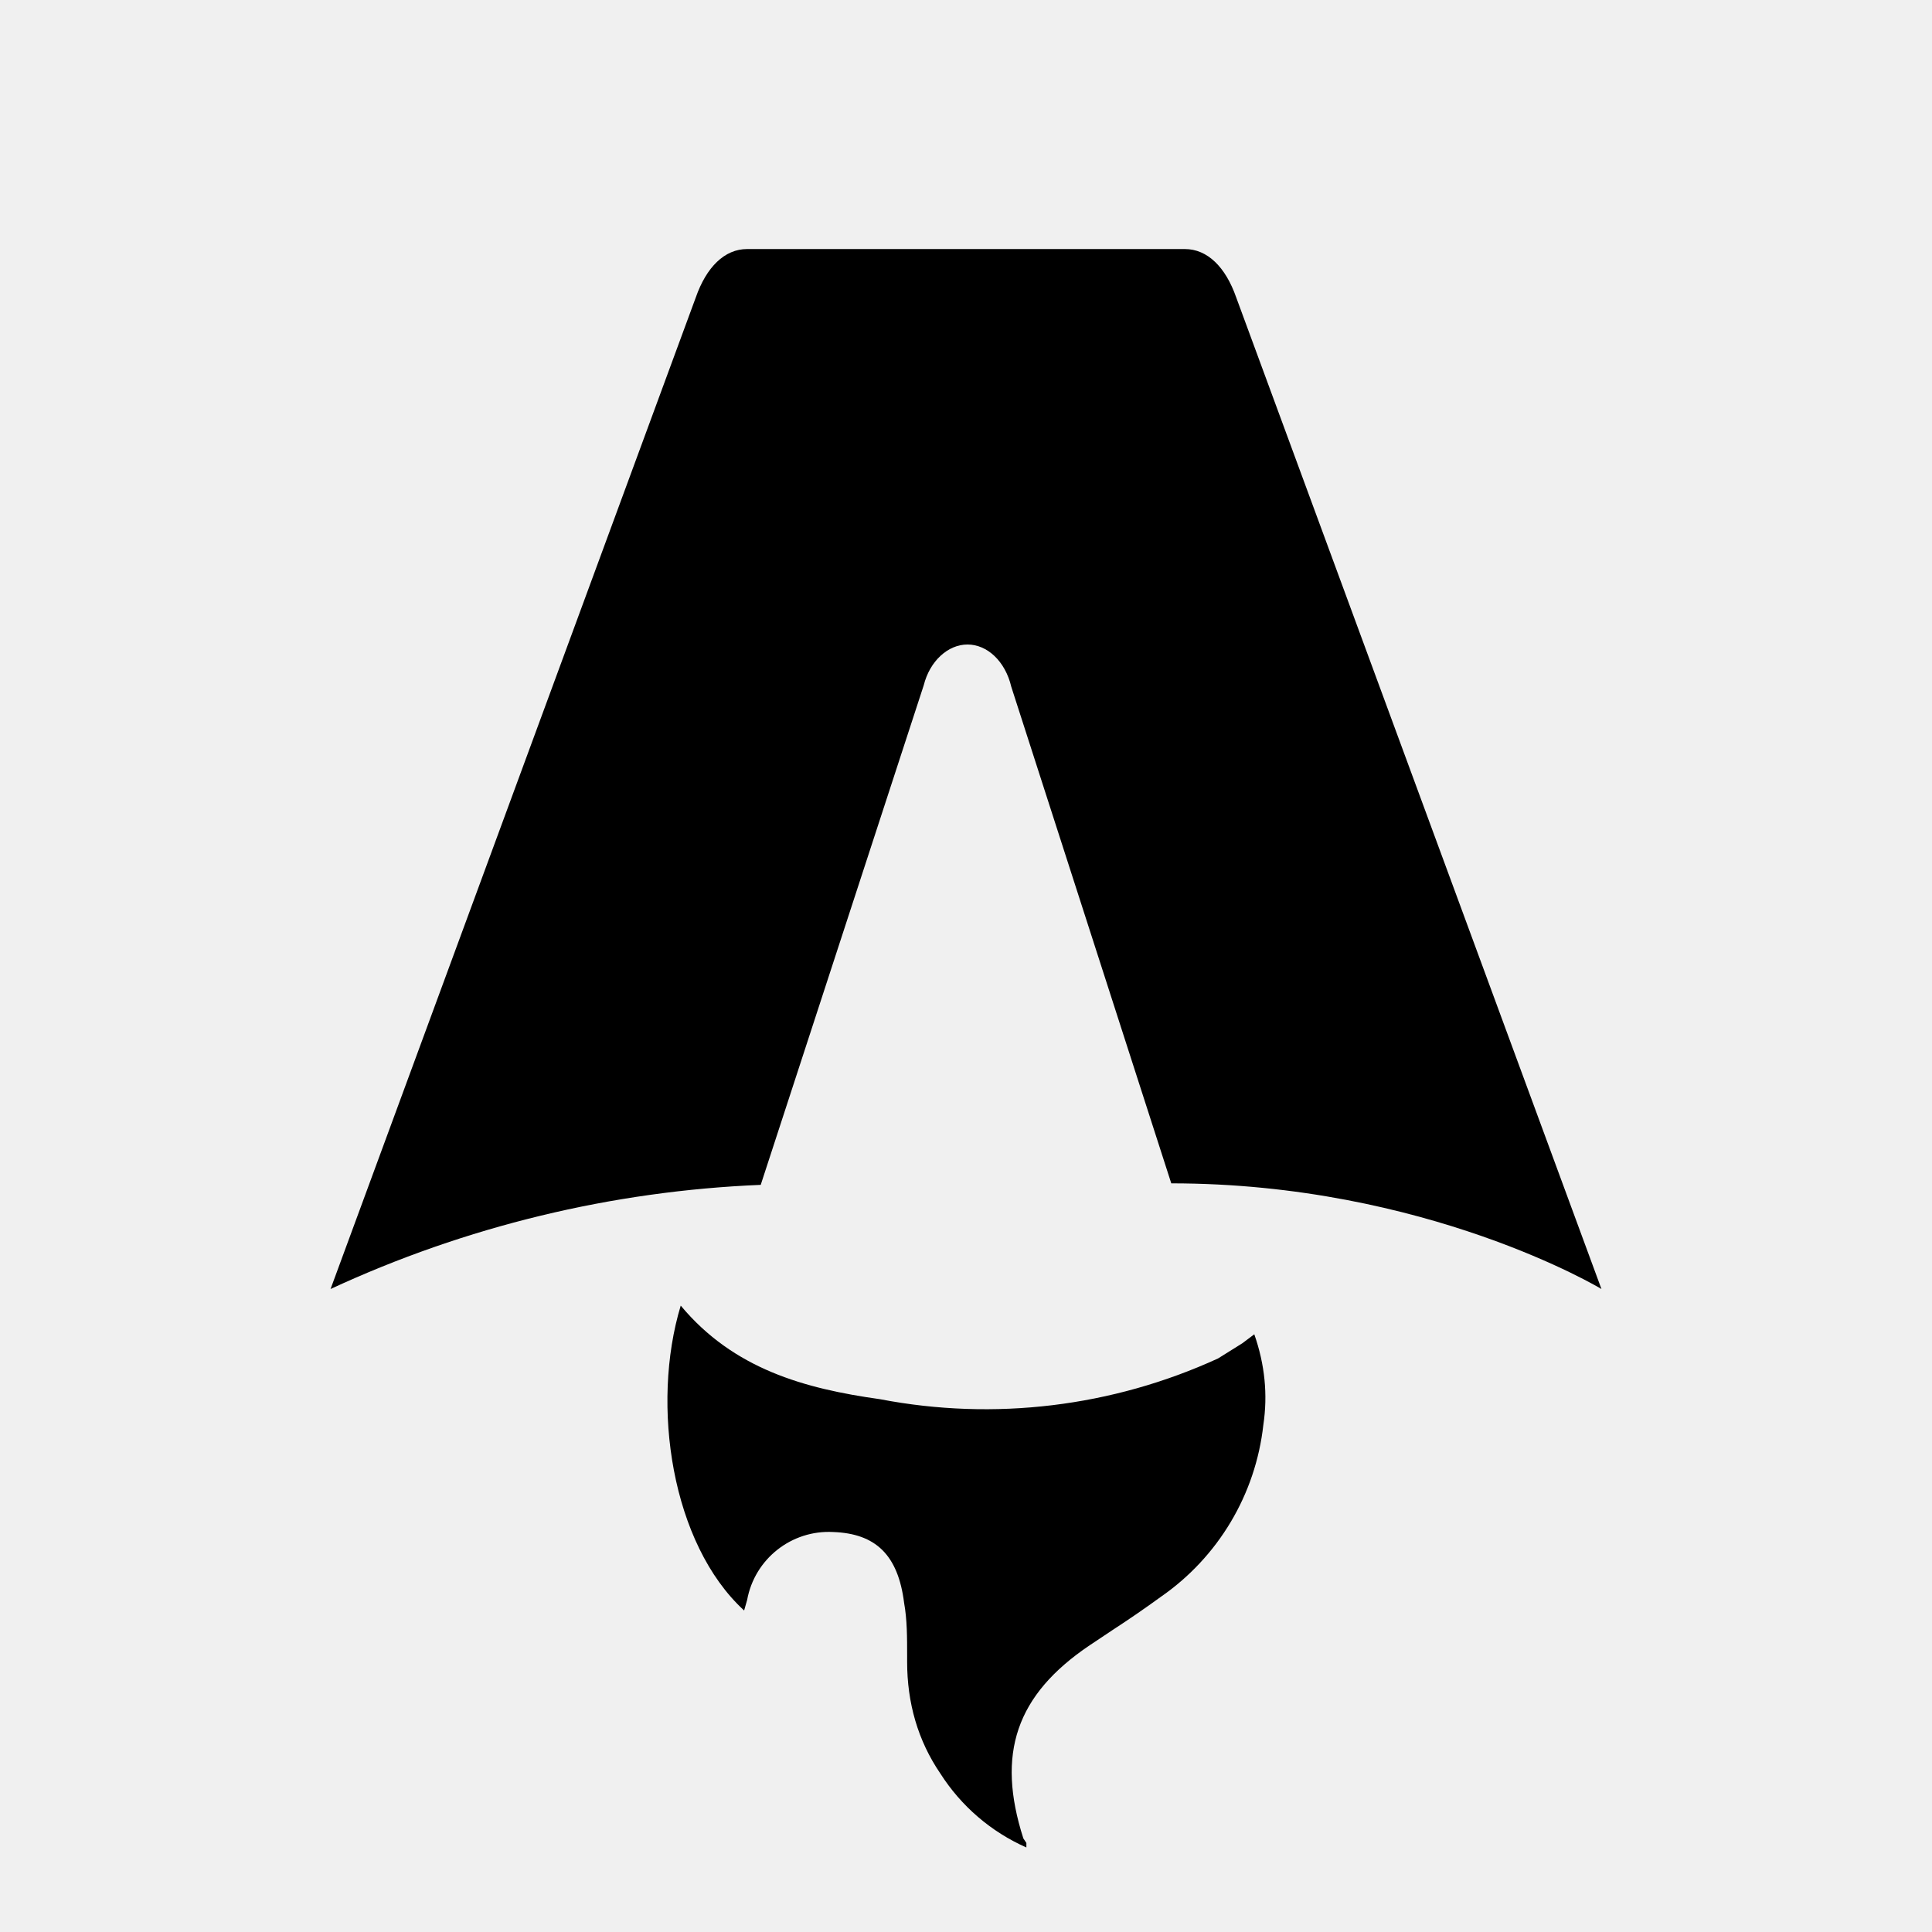
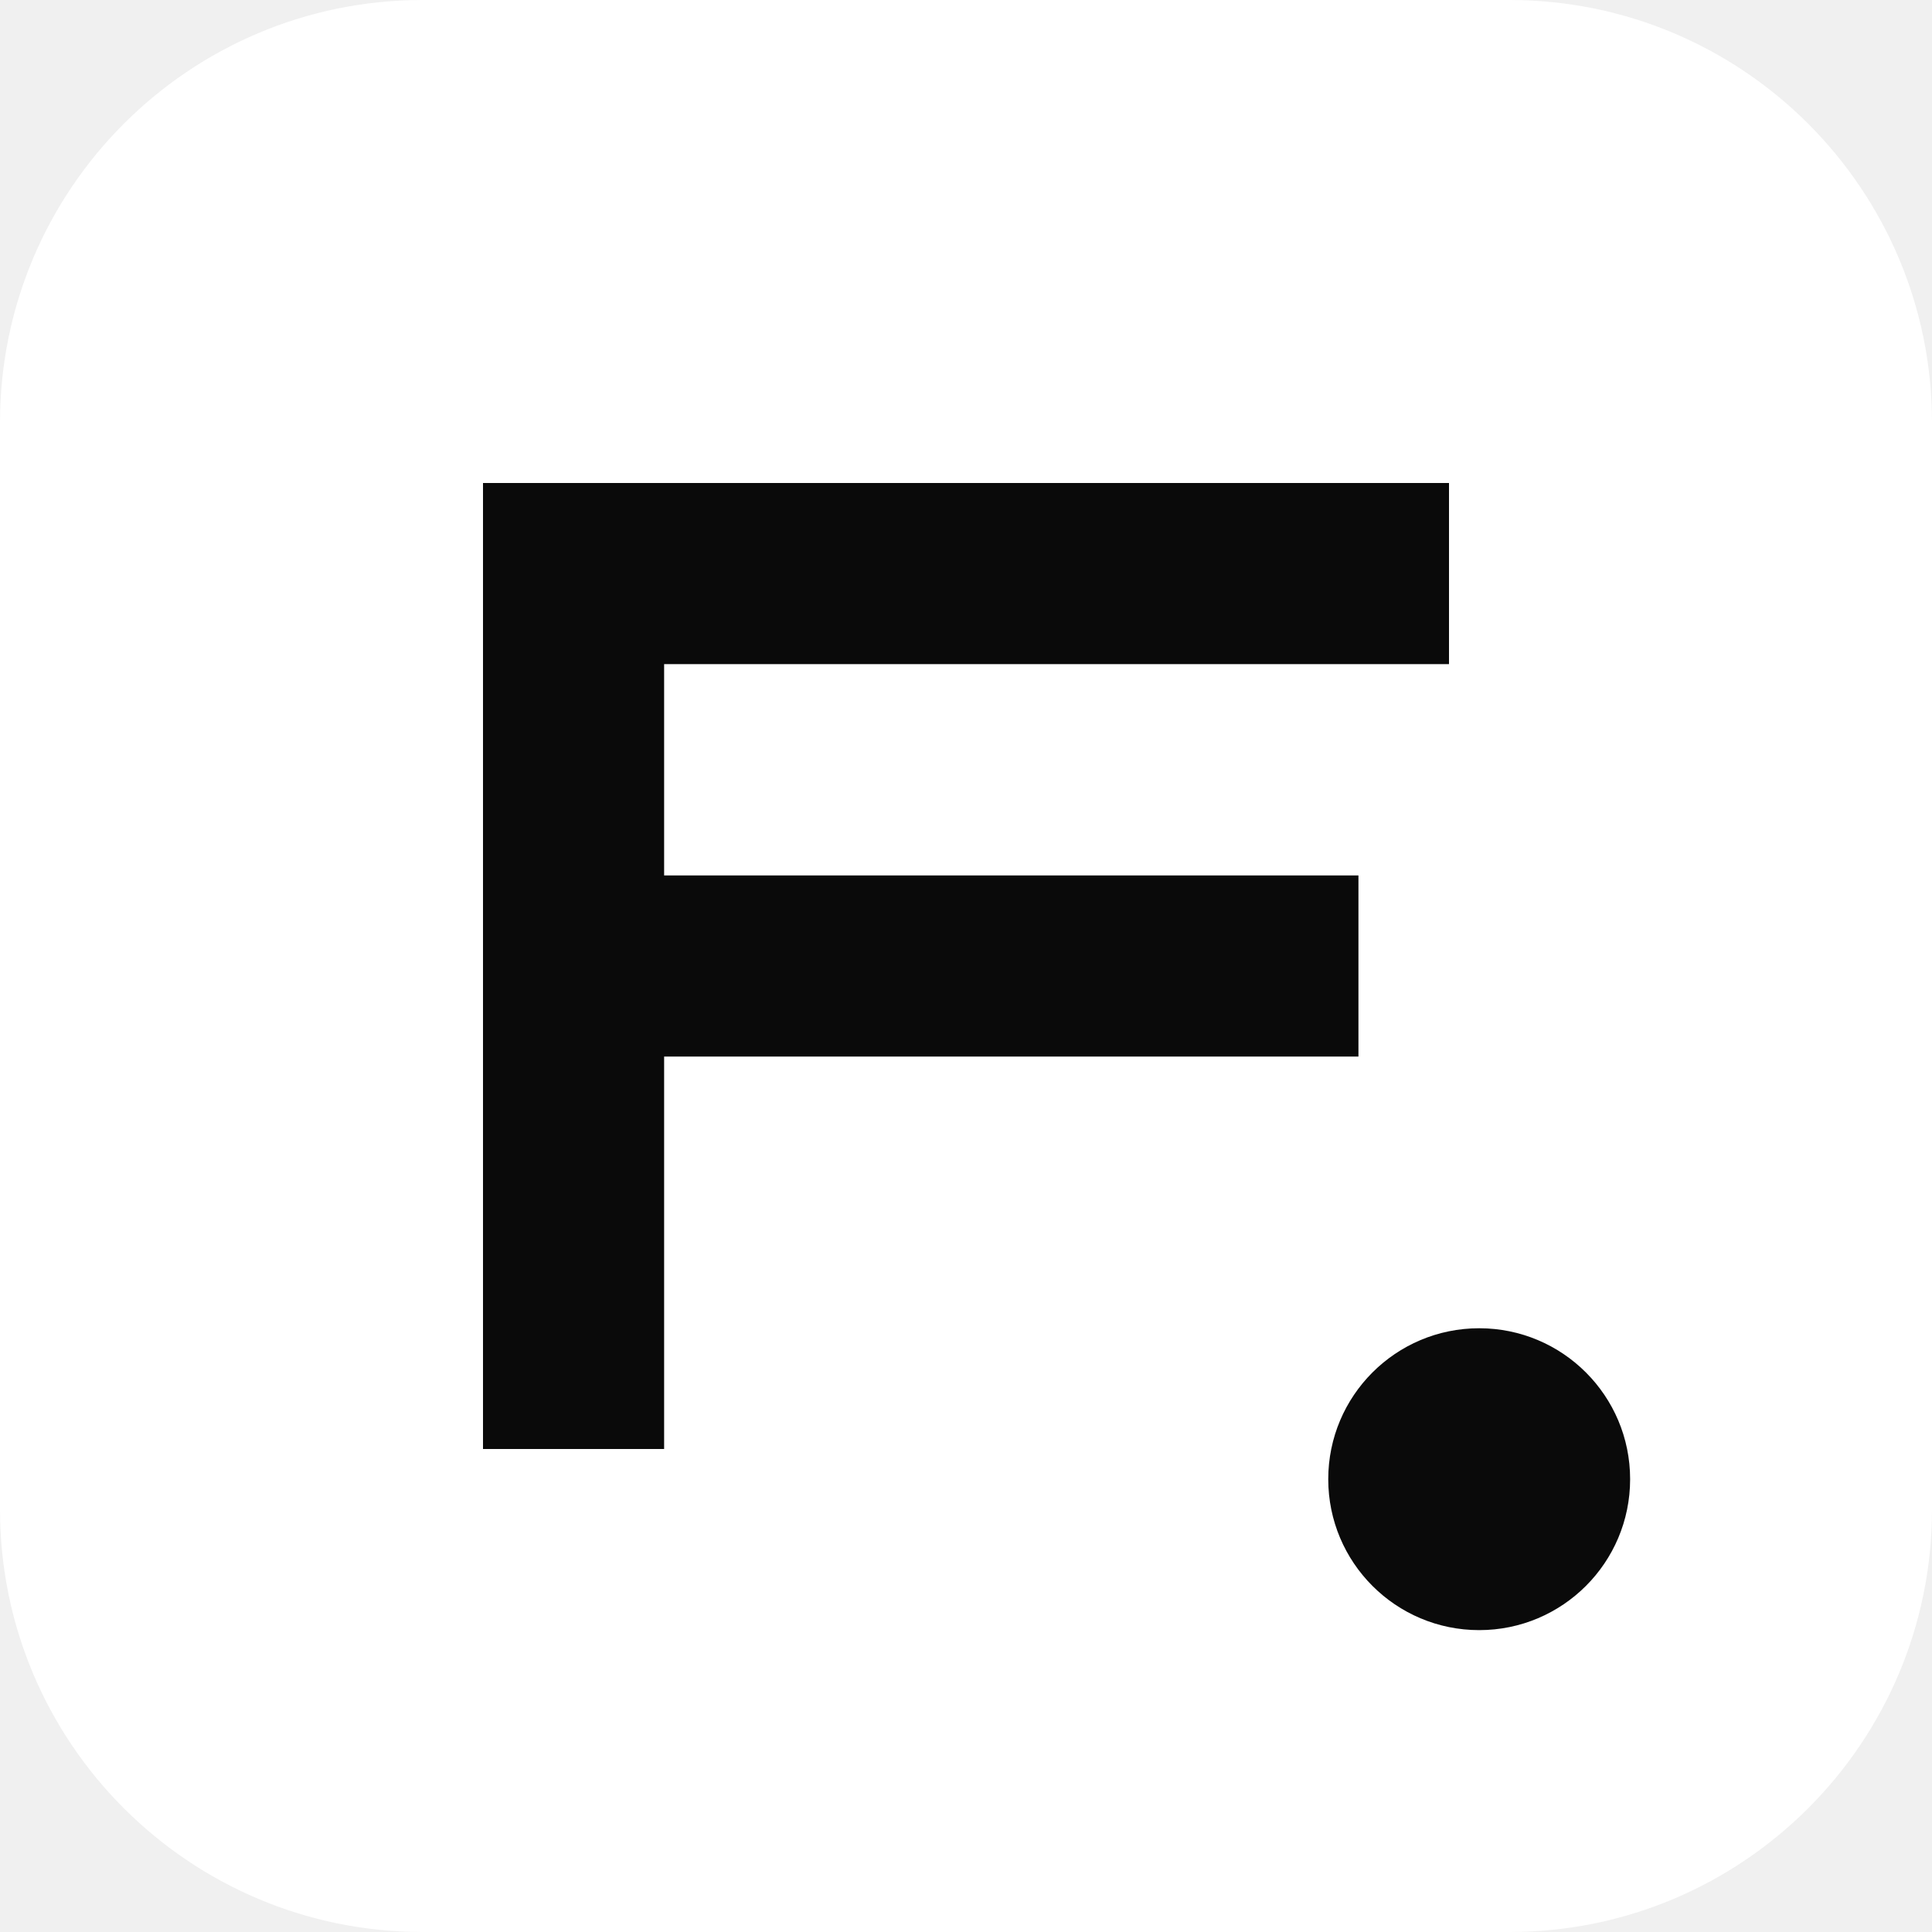
- <svg xmlns="http://www.w3.org/2000/svg" fill="none" viewBox="0 0 128 128">
-   <path d="M50.4 78.5a75.1 75.1 0 0 0-28.5 6.9l24.2-65.7c.7-2 1.9-3.2 3.4-3.2h29c1.5 0 2.7 1.2 3.4 3.2l24.2 65.7s-11.6-7-28.5-7L67 45.5c-.4-1.7-1.6-2.8-2.9-2.8-1.3 0-2.5 1.1-2.9 2.7L50.4 78.5Zm-1.1 28.2Zm-4.2-20.2c-2 6.6-.6 15.8 4.2 20.2a17.5 17.5 0 0 1 .2-.7 5.5 5.5 0 0 1 5.7-4.5c2.8.1 4.3 1.5 4.7 4.7.2 1.1.2 2.3.2 3.5v.4c0 2.7.7 5.2 2.2 7.4a13 13 0 0 0 5.7 4.9v-.3l-.2-.3c-1.8-5.6-.5-9.5 4.4-12.8l1.5-1a73 73 0 0 0 3.2-2.2 16 16 0 0 0 6.8-11.4c.3-2 .1-4-.6-6l-.8.6-1.6 1a37 37 0 0 1-22.4 2.7c-5-.7-9.7-2-13.2-6.2Z" />
-   <style>
-         path { fill: #000; }
-         @media (prefers-color-scheme: dark) {
-             path { fill: #FFF; }
-         }
-     </style>
+ <svg xmlns="http://www.w3.org/2000/svg" viewBox="0 0 64 64">
+   <rect width="64" height="64" rx="14" fill="#ffffff" />
+   <path d="M16 16h32v6H22v7h23v6H22v13h-6V16z" fill="#0a0a0a" />
+   <circle cx="49" cy="49" r="5" fill="#0a0a0a" />
</svg>
